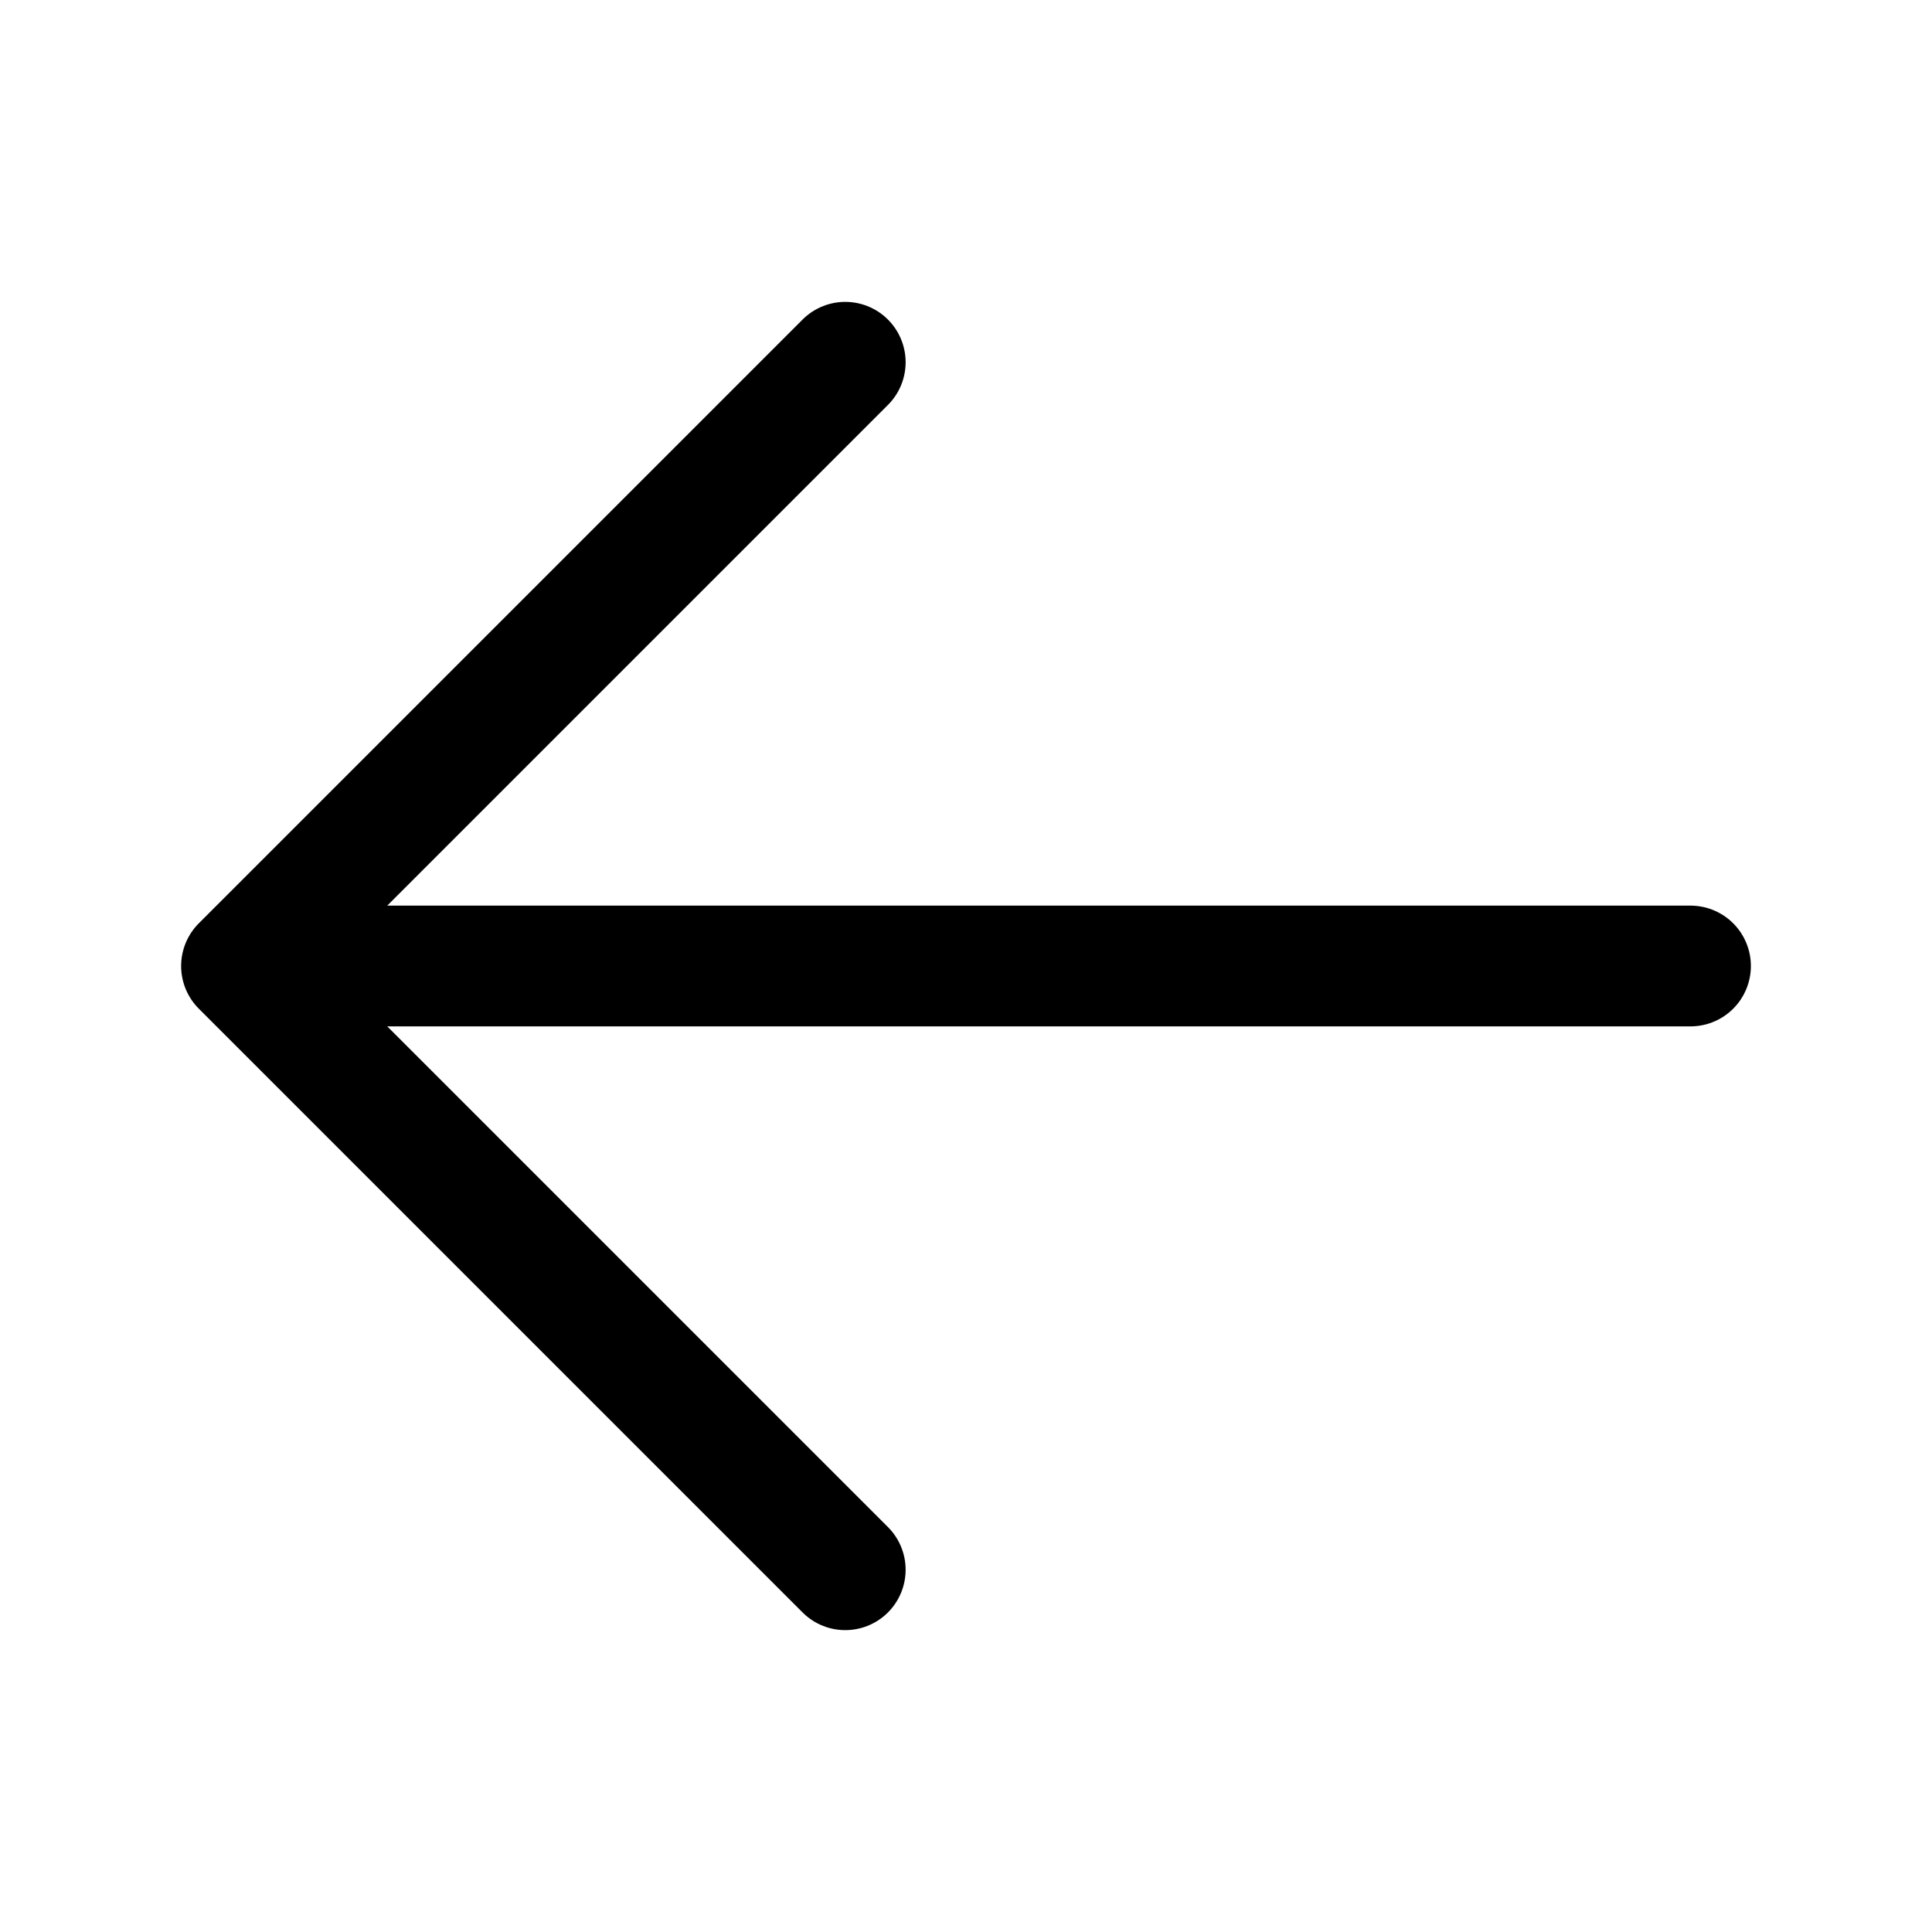
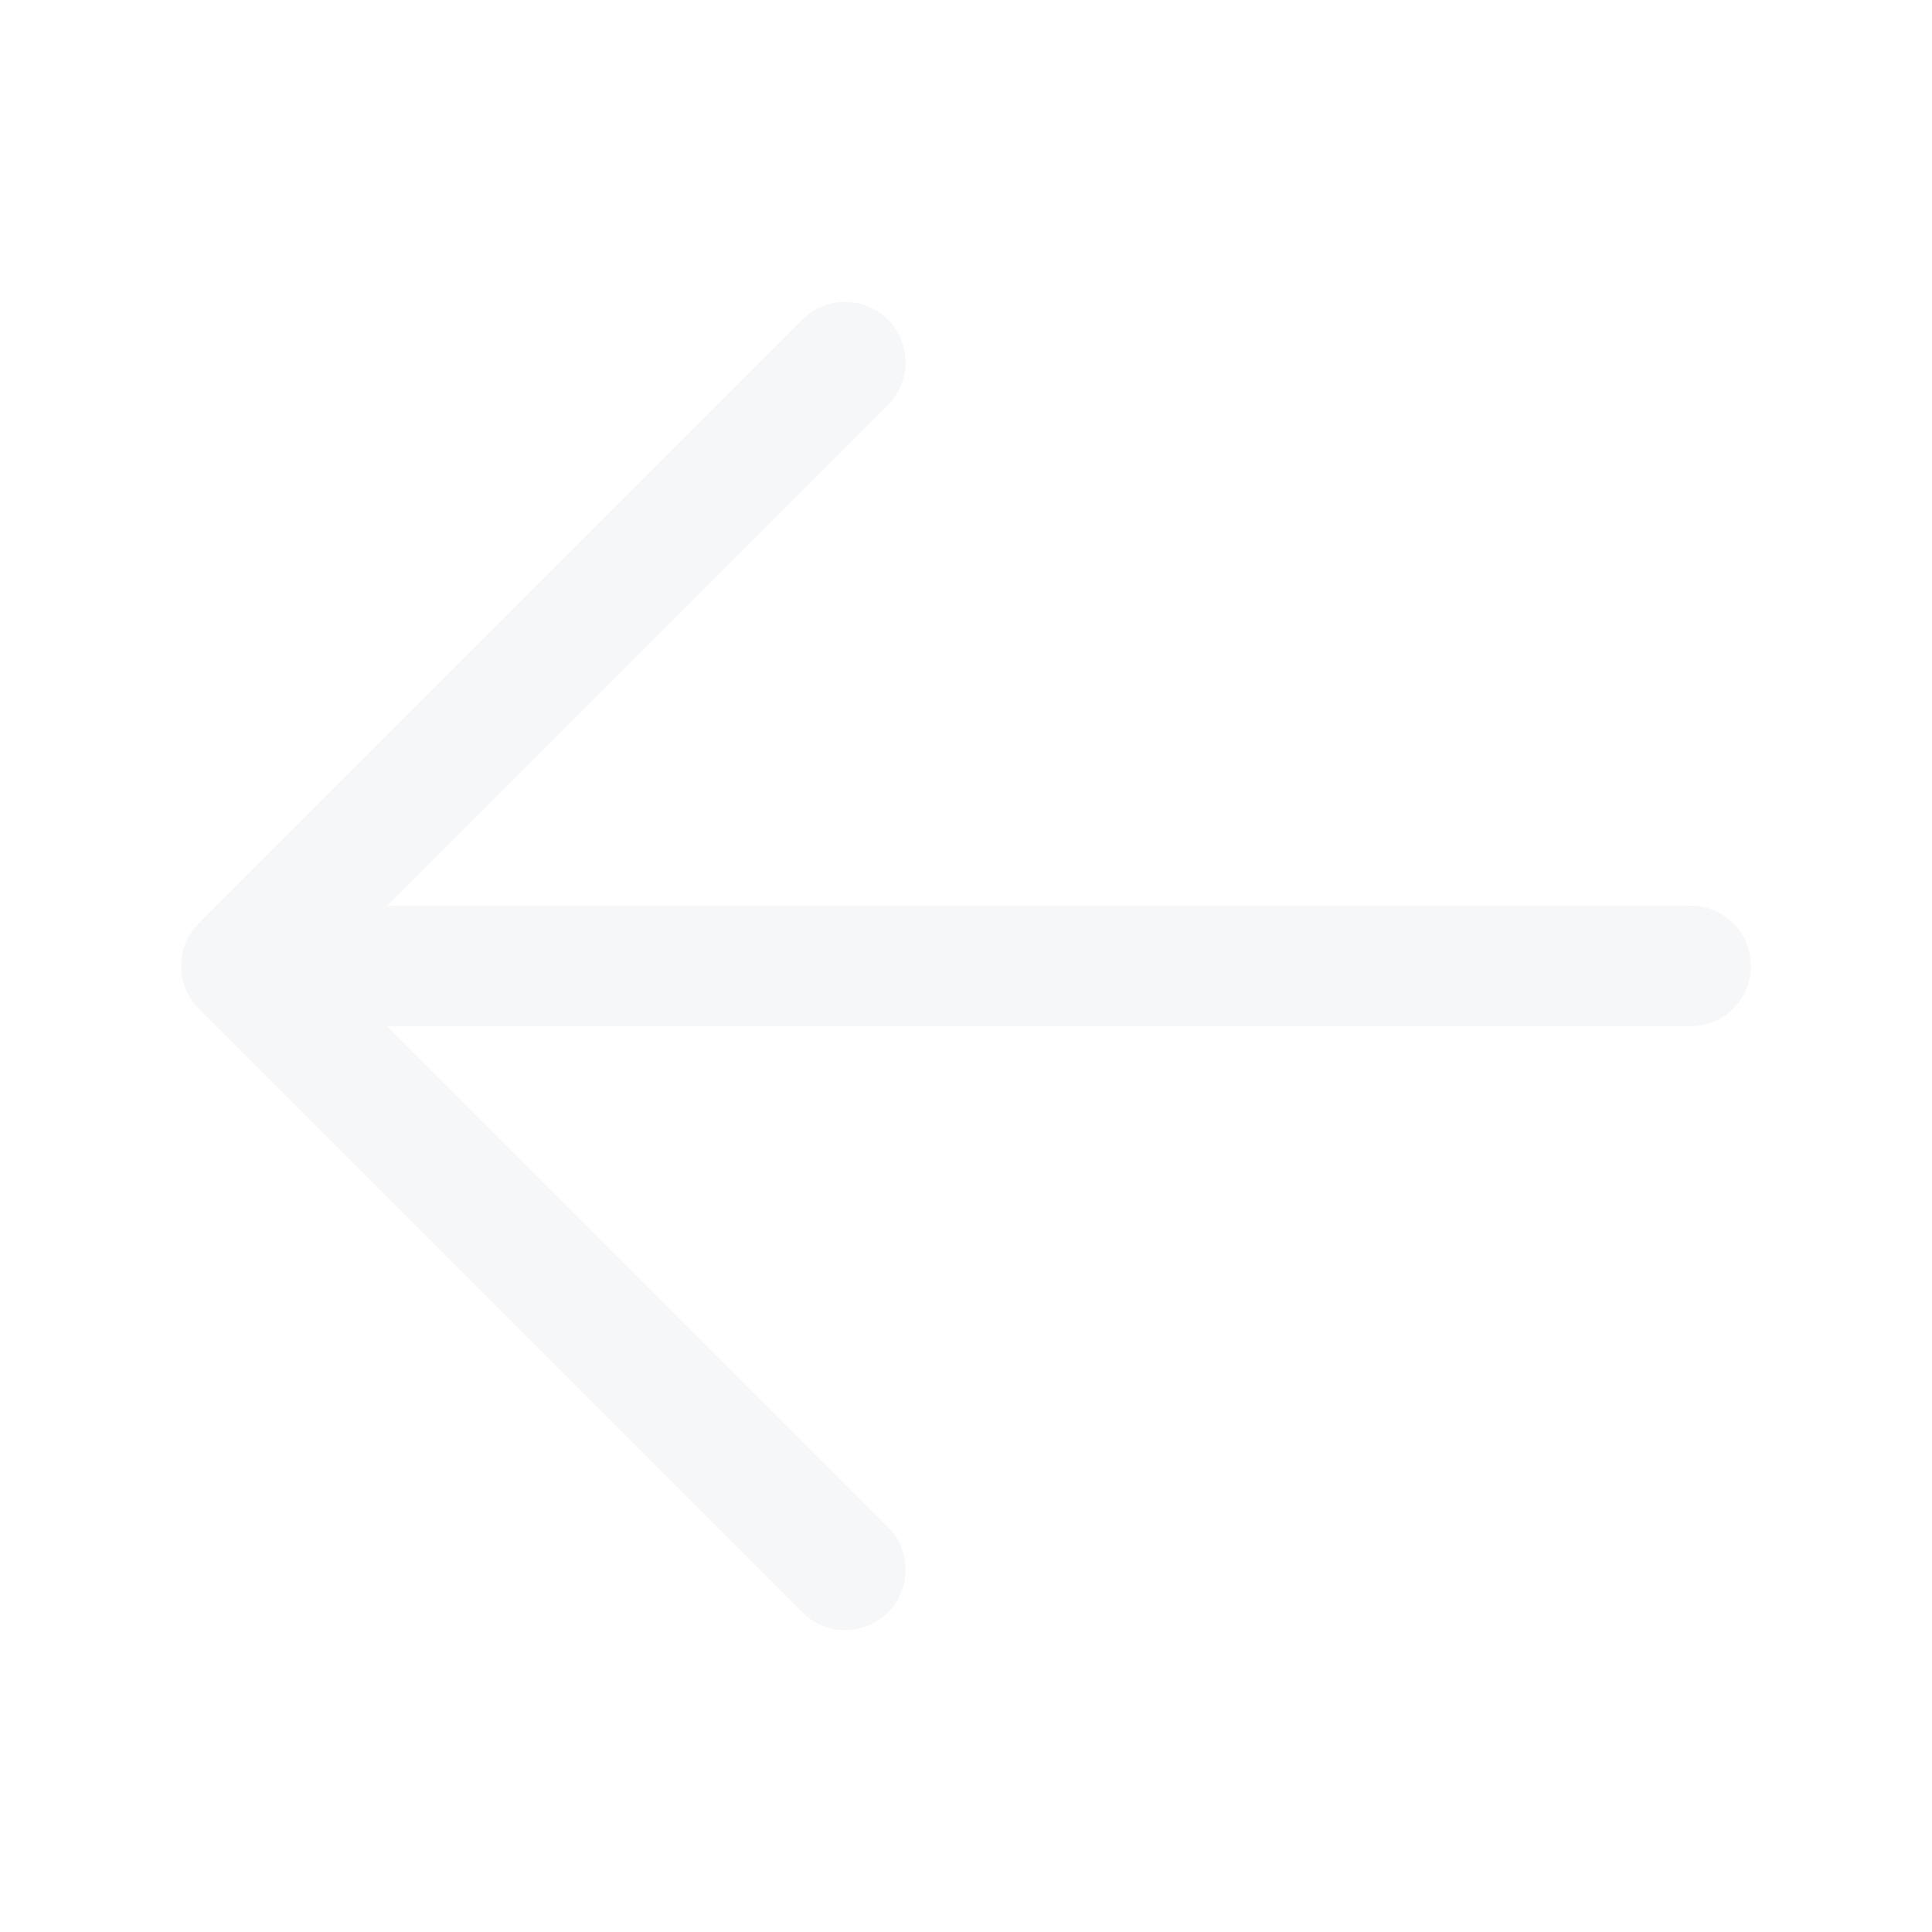
- <svg xmlns="http://www.w3.org/2000/svg" fill="none" viewBox="0 0 24 24" stroke-width="1.5" stroke="currentColor" class="w-6 h-6">
+ <svg xmlns="http://www.w3.org/2000/svg" fill="none" viewBox="0 0 24 24" stroke-width="1.5" stroke="#f6f7f9" class="w-6 h-6">
  <path stroke-linecap="round" stroke-linejoin="round" d="M10.5 19.5 3 12m0 0 7.5-7.5M3 12h18" />
</svg>
